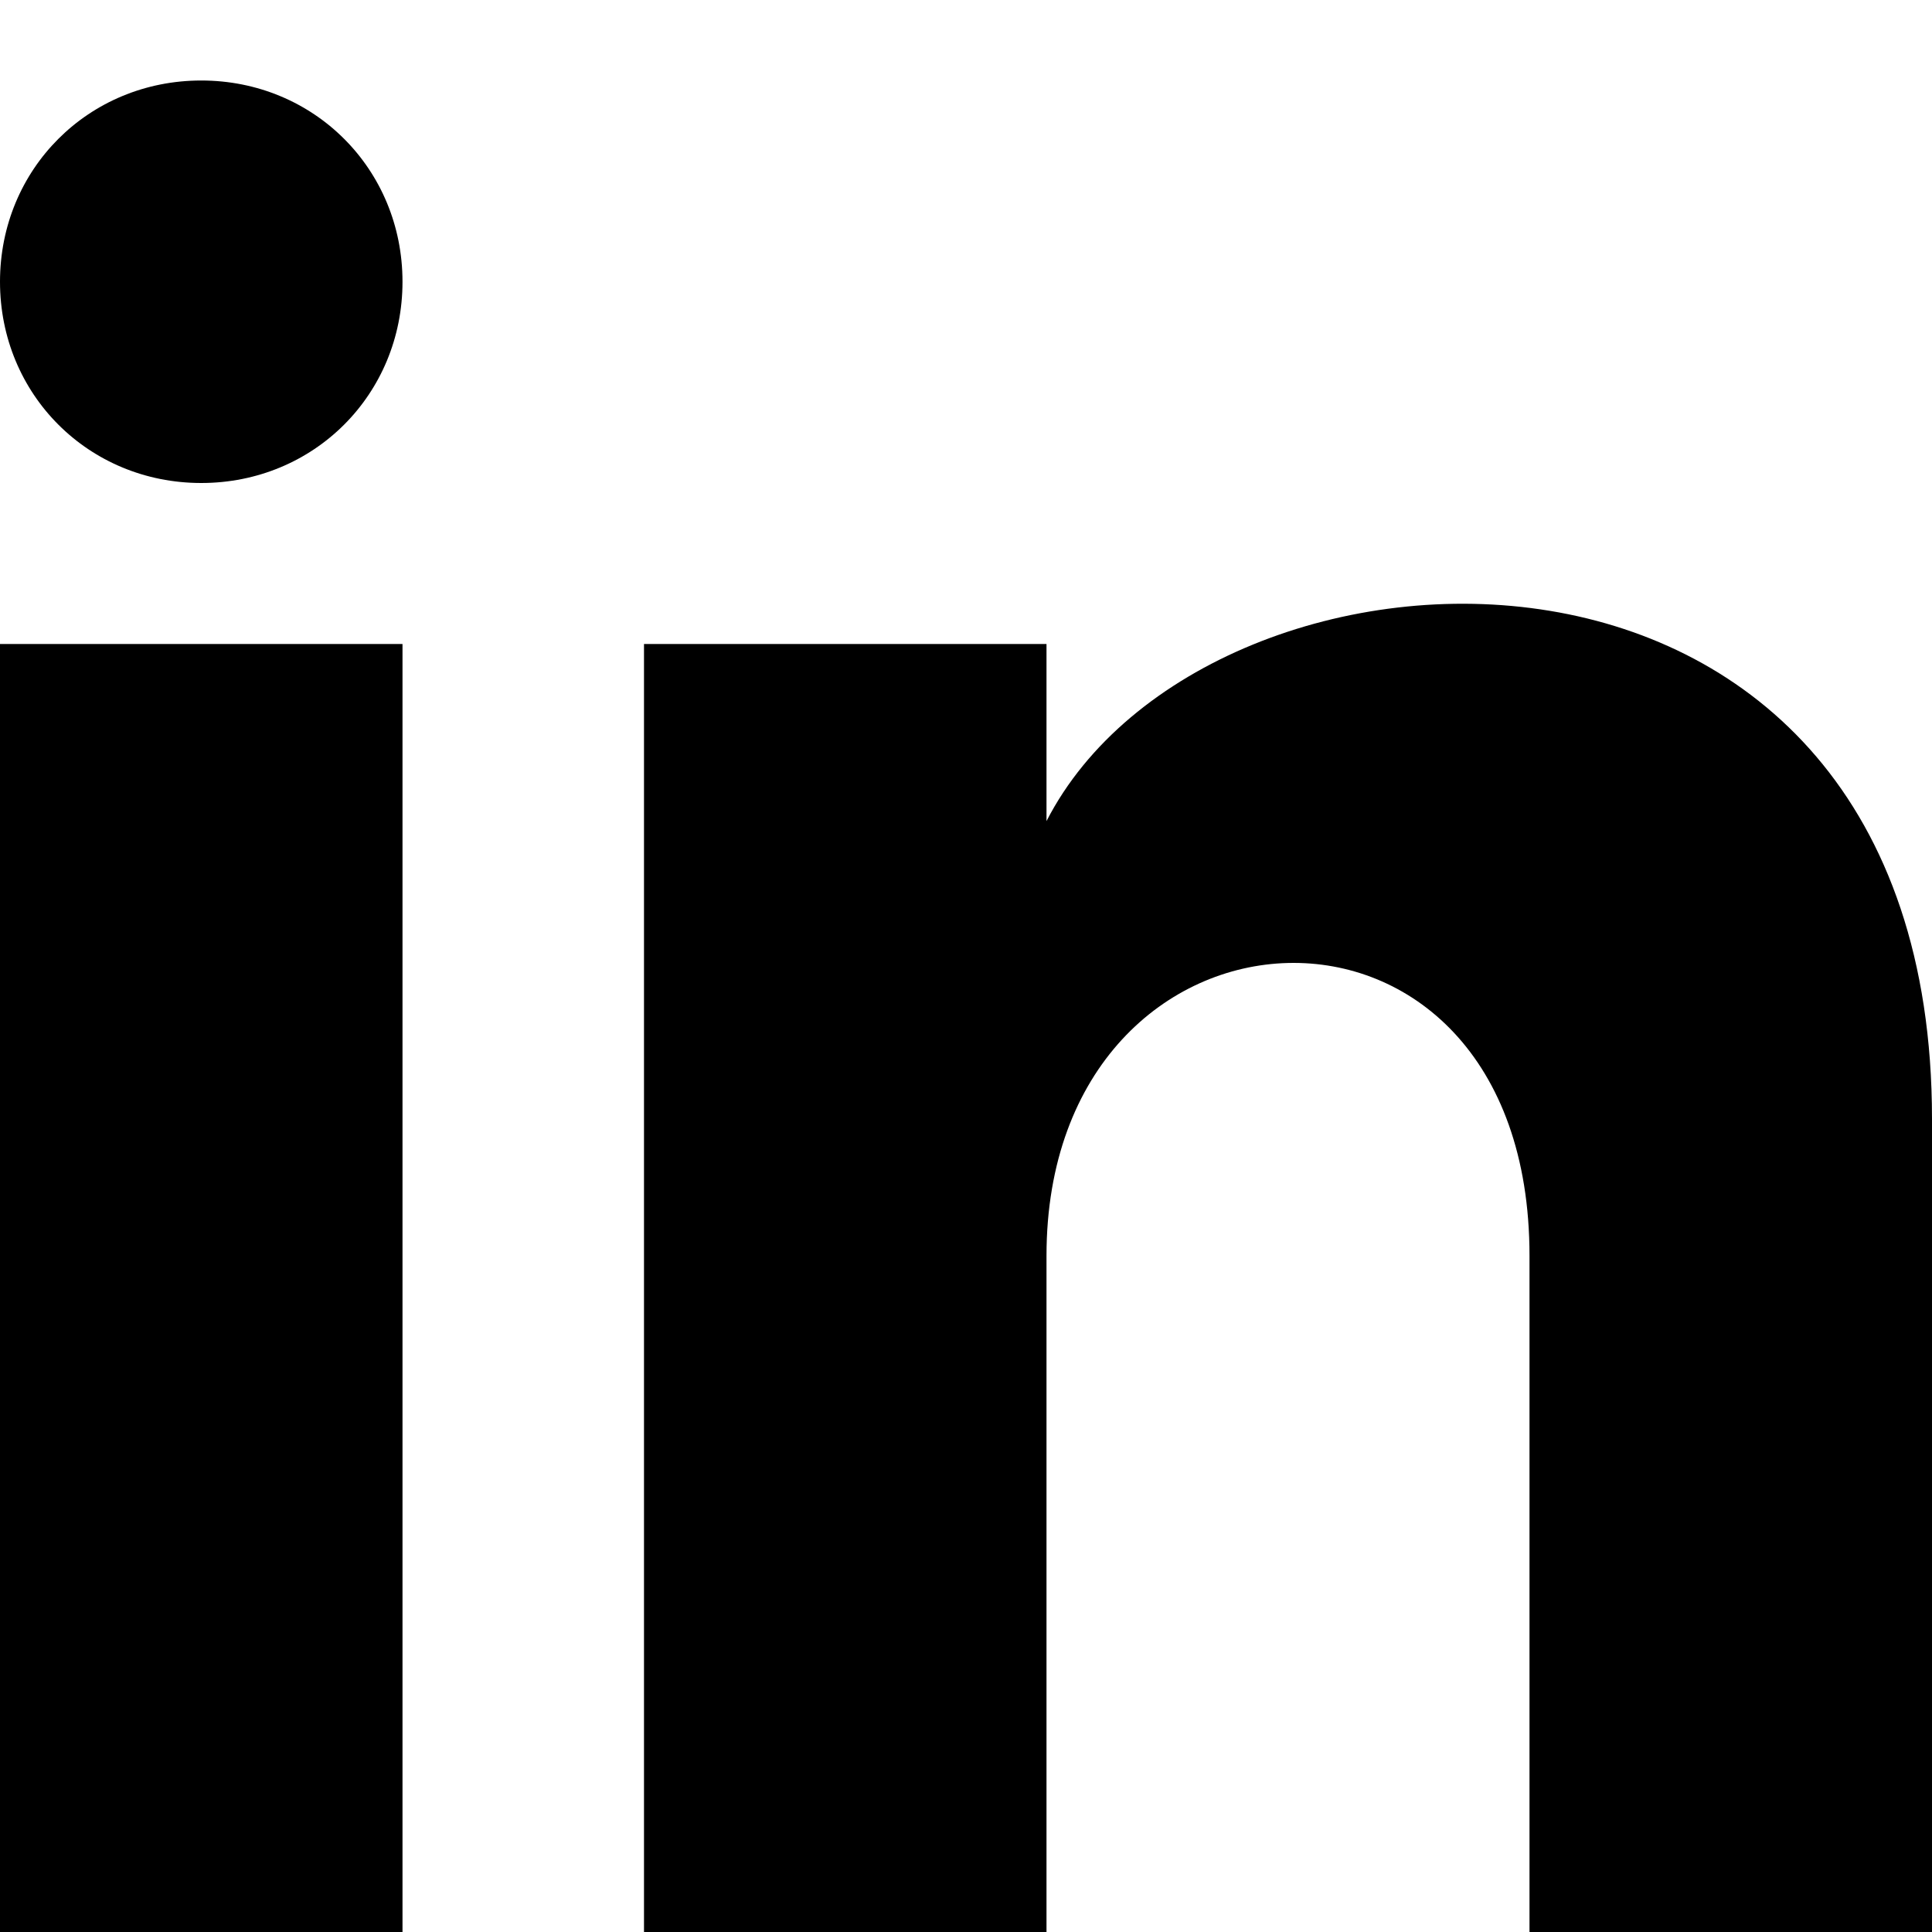
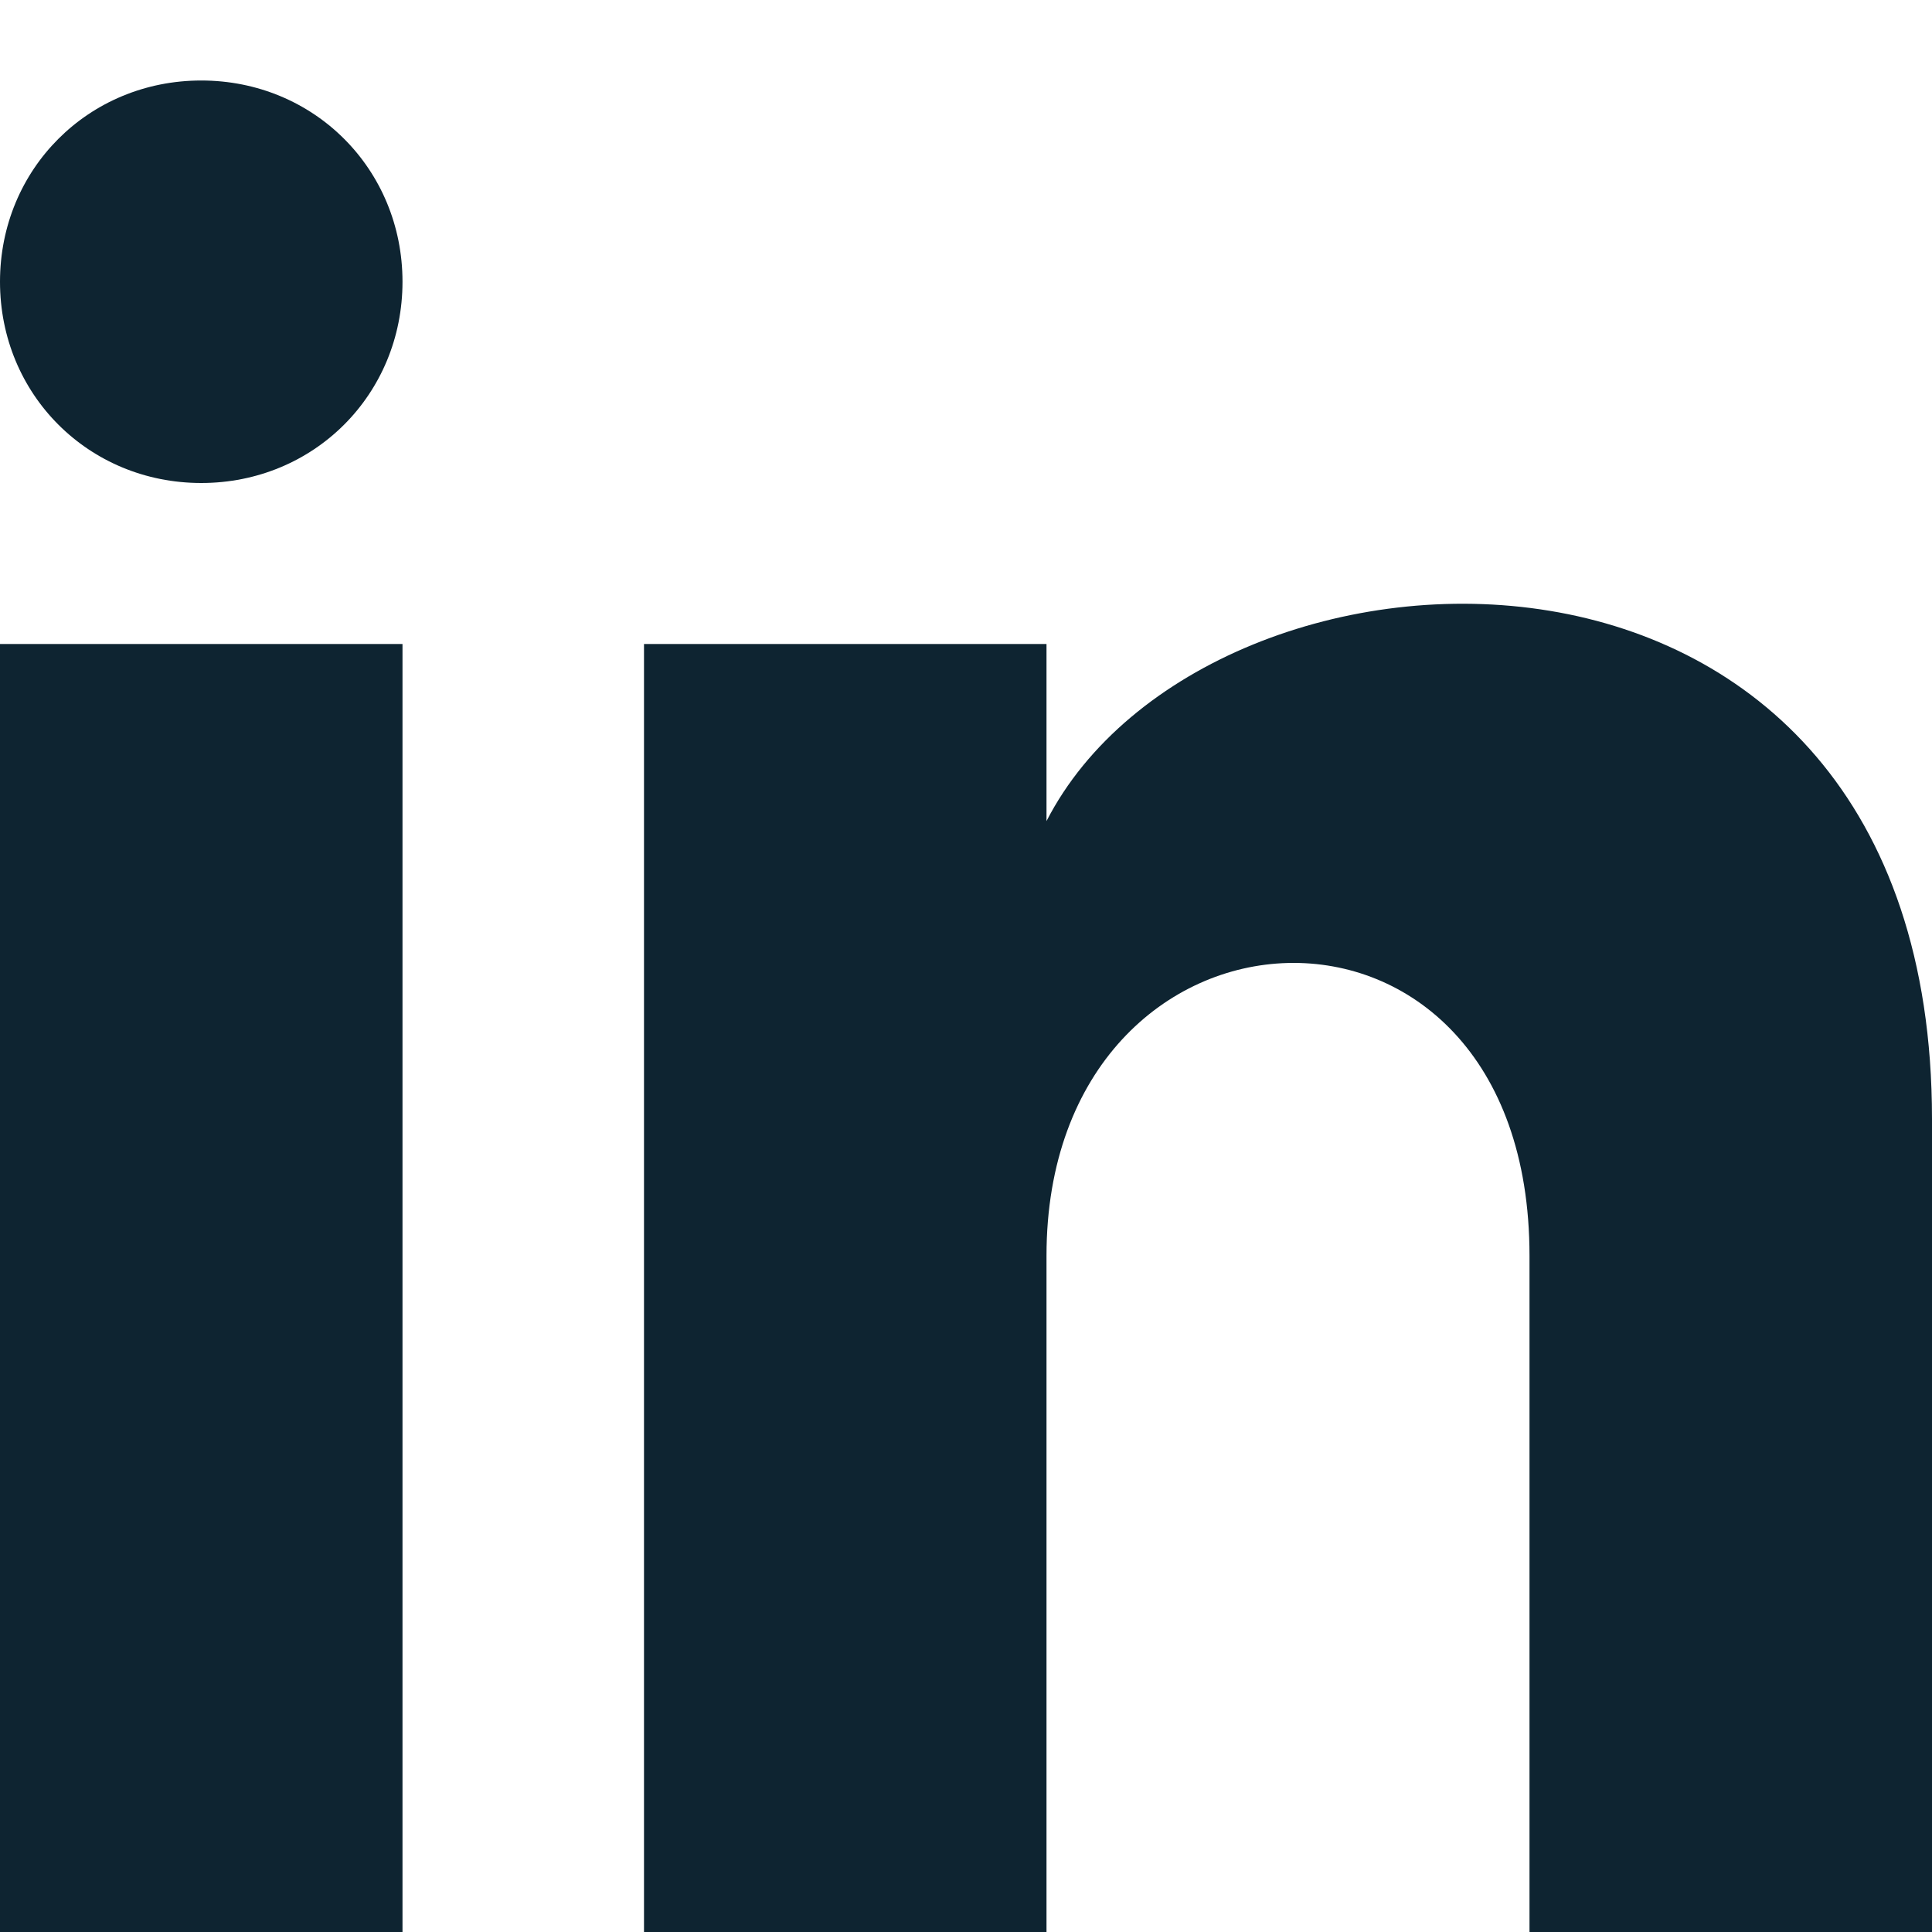
- <svg xmlns="http://www.w3.org/2000/svg" viewBox="0 0 24 24">
+ <svg xmlns="http://www.w3.org/2000/svg" fill="#0e2431" viewBox="0 0 24 24">
  <path d="M5 3.5C5 4.9 3.9 6 2.5 6S0 4.9 0 3.5 1.1 1 2.5 1 5 2.1 5 3.5zM5 8H0v16h5V8zm8 0H8v16h5v-8.4c0-4.7 6-5 6 0V24h5V13.9c0-8-9-7.6-11-3.7V8z" />
</svg>
